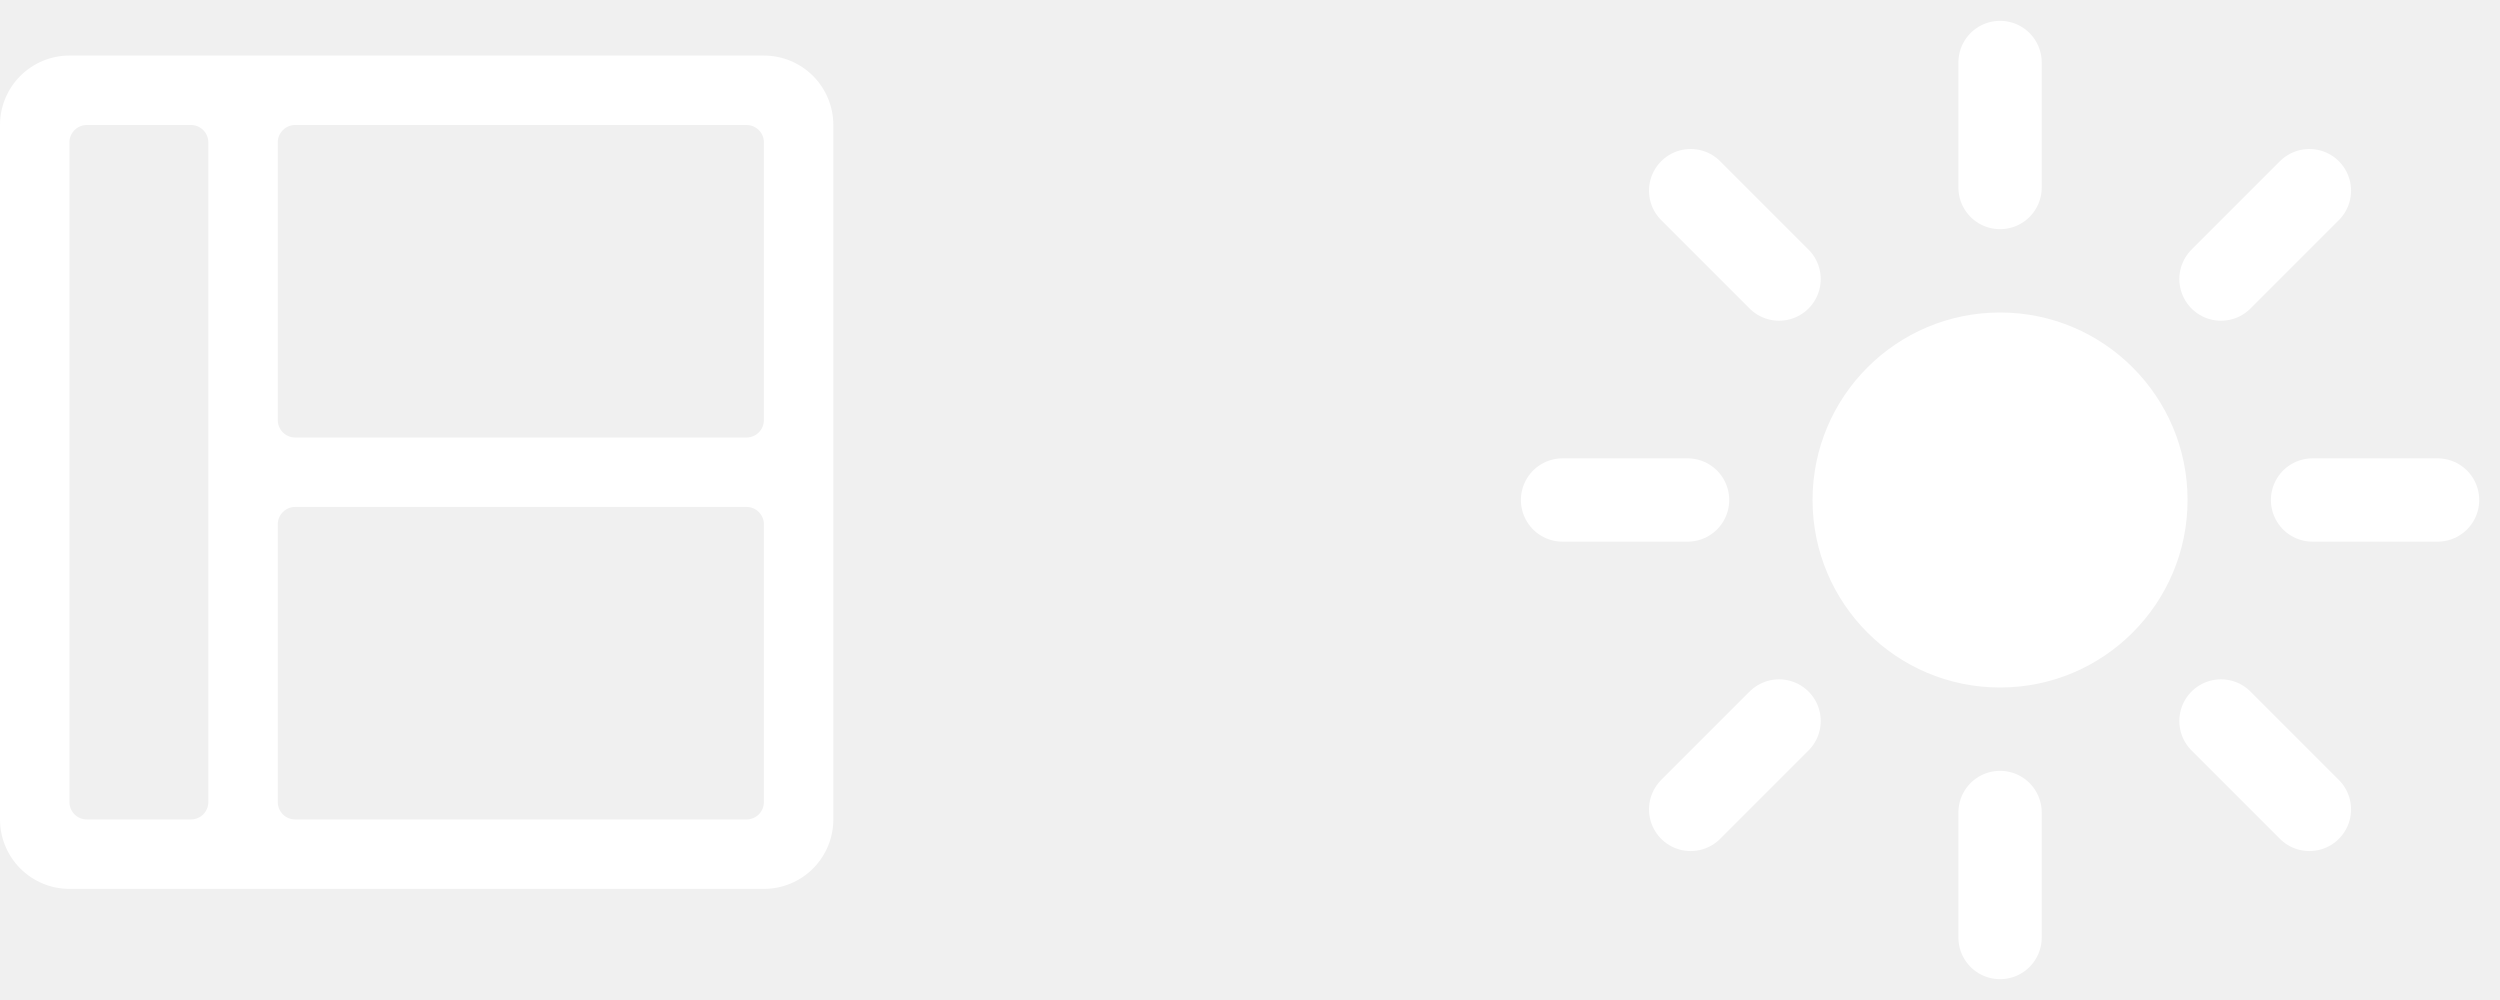
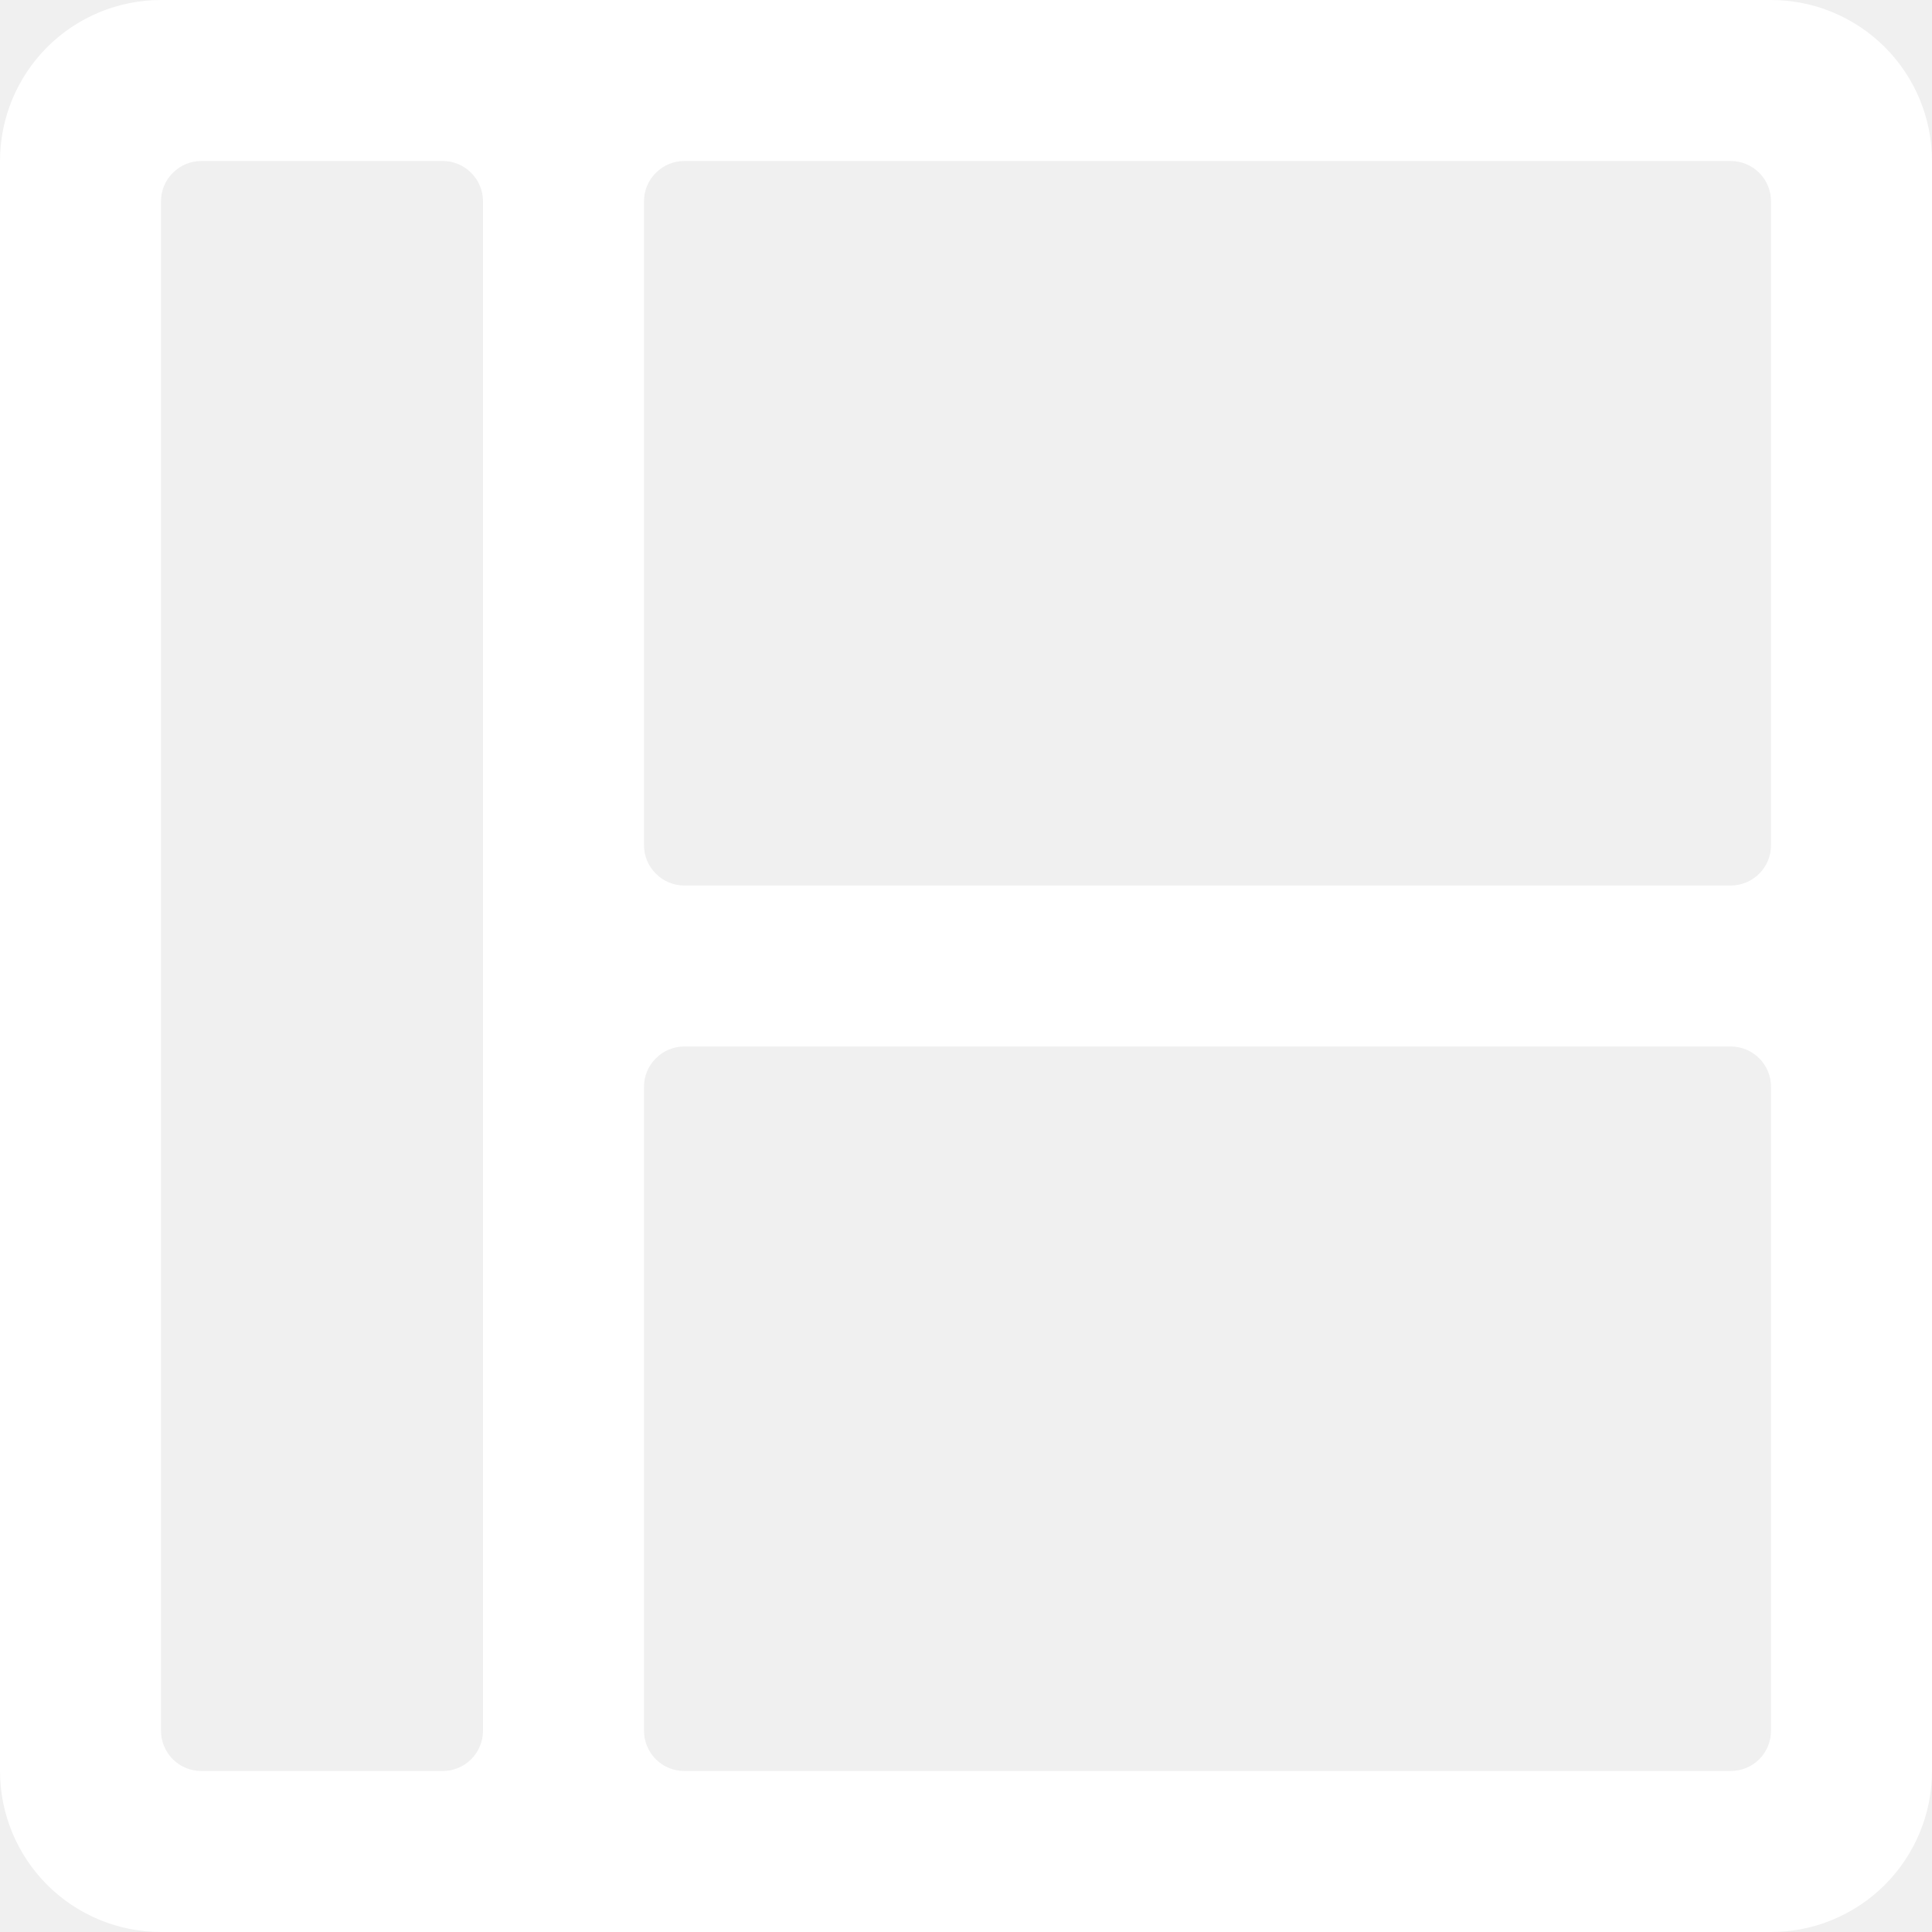
- <svg xmlns="http://www.w3.org/2000/svg" width="45" height="18" viewBox="0 0 45 18" fill="none">
-   <path d="M36.001 12.375C37.865 12.375 39.376 10.864 39.376 9C39.376 7.136 37.865 5.625 36.001 5.625C34.137 5.625 32.626 7.136 32.626 9C32.626 10.864 34.137 12.375 36.001 12.375Z" fill="white" />
-   <path d="M36.001 1.125V3.375" stroke="white" stroke-width="1.5" stroke-linecap="round" stroke-linejoin="round" />
-   <path d="M36.001 14.625V16.875" stroke="white" stroke-width="1.5" stroke-linecap="round" stroke-linejoin="round" />
-   <path d="M43.876 9H41.626" stroke="white" stroke-width="1.5" stroke-linecap="round" stroke-linejoin="round" />
-   <path d="M30.376 9H28.126" stroke="white" stroke-width="1.5" stroke-linecap="round" stroke-linejoin="round" />
-   <path d="M41.569 3.432L39.978 5.023" stroke="white" stroke-width="1.5" stroke-linecap="round" stroke-linejoin="round" />
-   <path d="M32.023 12.978L30.432 14.569" stroke="white" stroke-width="1.5" stroke-linecap="round" stroke-linejoin="round" />
-   <path d="M41.569 14.569L39.978 12.978" stroke="white" stroke-width="1.5" stroke-linecap="round" stroke-linejoin="round" />
-   <path d="M32.023 5.023L30.432 3.432" stroke="white" stroke-width="1.5" stroke-linecap="round" stroke-linejoin="round" />
-   <path d="M13.75 1H1.25C0.918 1 0.601 1.132 0.366 1.366C0.132 1.601 0 1.918 0 2.25L0 14.75C0 15.082 0.132 15.399 0.366 15.634C0.601 15.868 0.918 16 1.25 16H13.75C14.082 16 14.399 15.868 14.634 15.634C14.868 15.399 15 15.082 15 14.75V2.25C15 1.918 14.868 1.601 14.634 1.366C14.399 1.132 14.082 1 13.75 1V1ZM13.438 7.875H5.312C5.23 7.875 5.15 7.842 5.092 7.783C5.033 7.725 5 7.645 5 7.562V2.562C5 2.48 5.033 2.4 5.092 2.342C5.15 2.283 5.23 2.25 5.312 2.25H13.438C13.52 2.25 13.6 2.283 13.659 2.342C13.717 2.4 13.75 2.48 13.75 2.562V7.562C13.75 7.645 13.717 7.725 13.659 7.783C13.6 7.842 13.52 7.875 13.438 7.875ZM1.562 2.25H3.438C3.52 2.25 3.6 2.283 3.658 2.342C3.717 2.4 3.75 2.48 3.75 2.562V14.438C3.75 14.52 3.717 14.6 3.658 14.659C3.6 14.717 3.52 14.75 3.438 14.75H1.562C1.48 14.75 1.4 14.717 1.342 14.659C1.283 14.6 1.25 14.52 1.25 14.438V2.562C1.25 2.48 1.283 2.4 1.342 2.342C1.4 2.283 1.48 2.25 1.562 2.25ZM5 14.438V9.438C5 9.355 5.033 9.275 5.092 9.217C5.15 9.158 5.23 9.125 5.312 9.125H13.438C13.52 9.125 13.6 9.158 13.659 9.217C13.717 9.275 13.75 9.355 13.75 9.438V14.438C13.75 14.52 13.717 14.6 13.659 14.659C13.6 14.717 13.52 14.75 13.438 14.75H5.312C5.23 14.75 5.15 14.717 5.092 14.659C5.033 14.6 5 14.52 5 14.438Z" fill="white" />
+ <svg xmlns="http://www.w3.org/2000/svg" width="15" height="15" viewBox="0 0 15 15" fill="none">
+   <path d="M13.75 0H1.25C0.918 0 0.601 0.132 0.366 0.366C0.132 0.601 0 0.918 0 1.25L0 13.75C0 14.082 0.132 14.399 0.366 14.634C0.601 14.868 0.918 15 1.25 15H13.75C14.082 15 14.399 14.868 14.634 14.634C14.868 14.399 15 14.082 15 13.75V1.25C15 0.918 14.868 0.601 14.634 0.366C14.399 0.132 14.082 0 13.75 0V0ZM13.438 6.875H5.312C5.23 6.875 5.15 6.842 5.092 6.783C5.033 6.725 5 6.645 5 6.562V1.562C5 1.48 5.033 1.4 5.092 1.342C5.15 1.283 5.23 1.25 5.312 1.25H13.438C13.52 1.25 13.6 1.283 13.659 1.342C13.717 1.4 13.75 1.48 13.75 1.562V6.562C13.75 6.645 13.717 6.725 13.659 6.783C13.6 6.842 13.52 6.875 13.438 6.875ZM1.562 1.25H3.438C3.52 1.25 3.6 1.283 3.658 1.342C3.717 1.4 3.75 1.48 3.75 1.562V13.438C3.75 13.52 3.717 13.6 3.658 13.659C3.6 13.717 3.52 13.75 3.438 13.75H1.562C1.48 13.75 1.4 13.717 1.342 13.659C1.283 13.6 1.25 13.52 1.25 13.438V1.562C1.25 1.48 1.283 1.4 1.342 1.342C1.4 1.283 1.48 1.25 1.562 1.25ZM5 13.438V8.438C5 8.355 5.033 8.275 5.092 8.217C5.15 8.158 5.23 8.125 5.312 8.125H13.438C13.52 8.125 13.6 8.158 13.659 8.217C13.717 8.275 13.75 8.355 13.75 8.438V13.438C13.75 13.52 13.717 13.6 13.659 13.659C13.6 13.717 13.52 13.75 13.438 13.75H5.312C5.23 13.75 5.15 13.717 5.092 13.659C5.033 13.6 5 13.52 5 13.438Z" fill="white" />
</svg>
